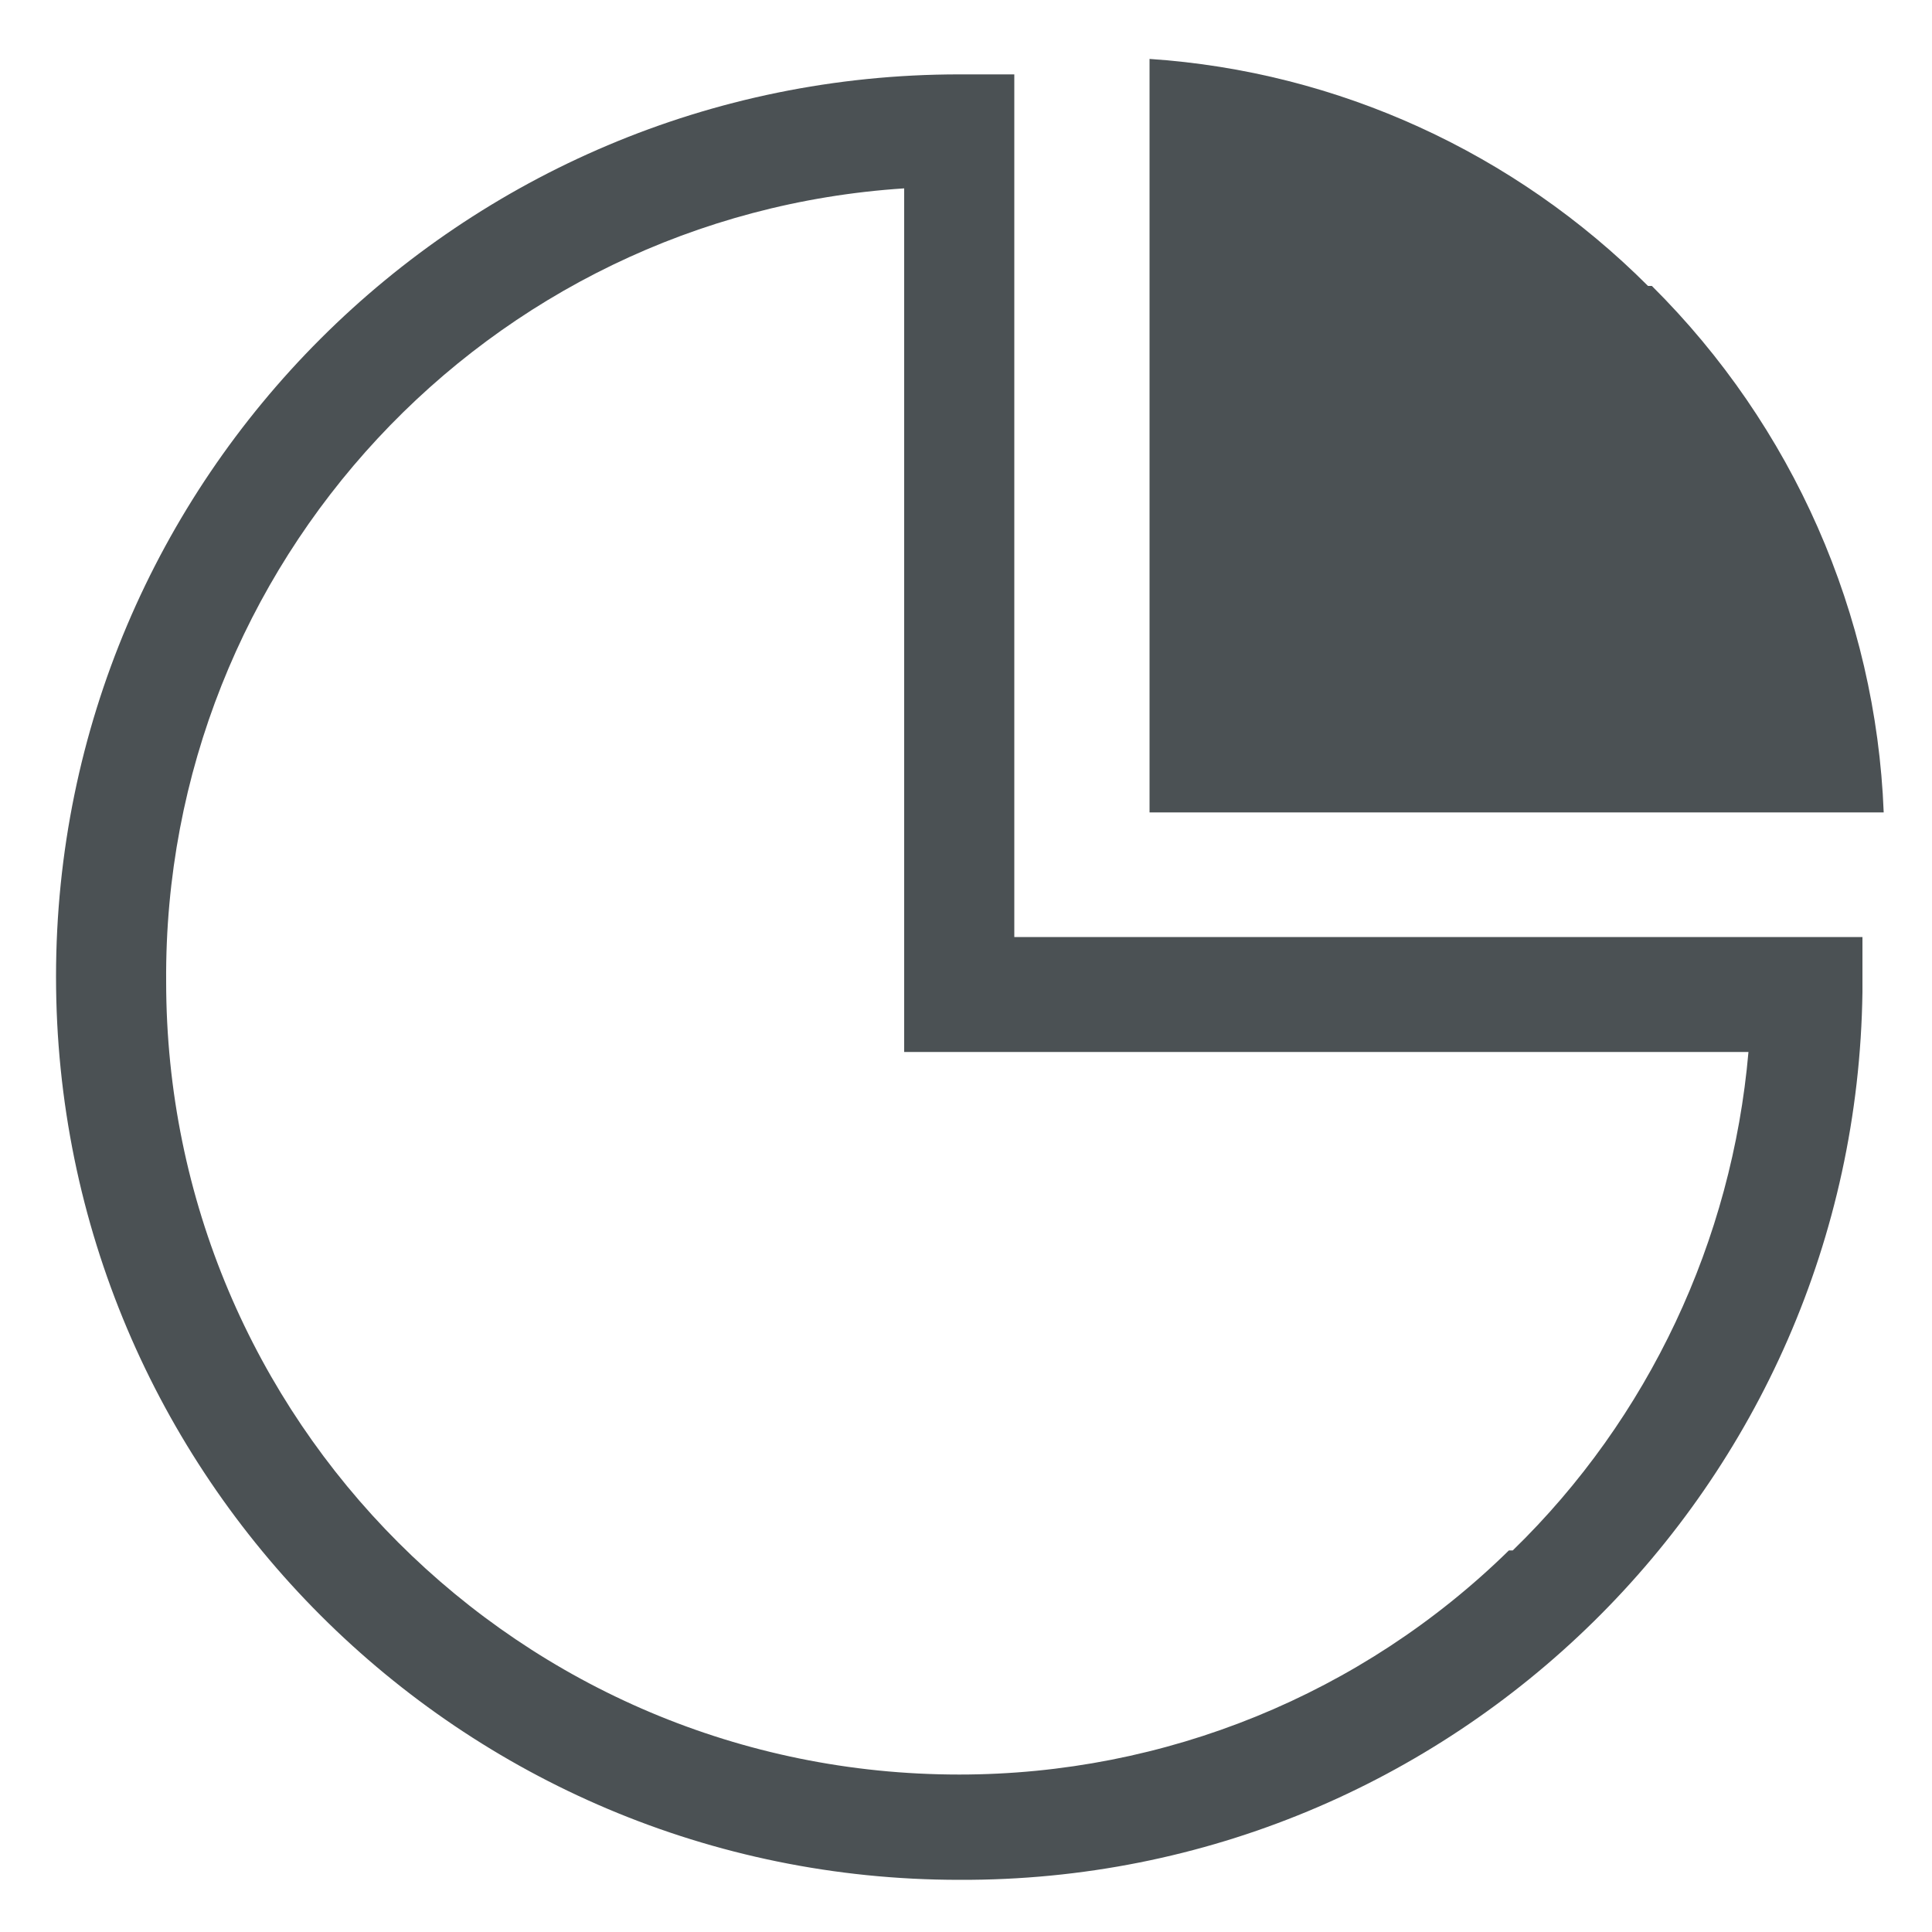
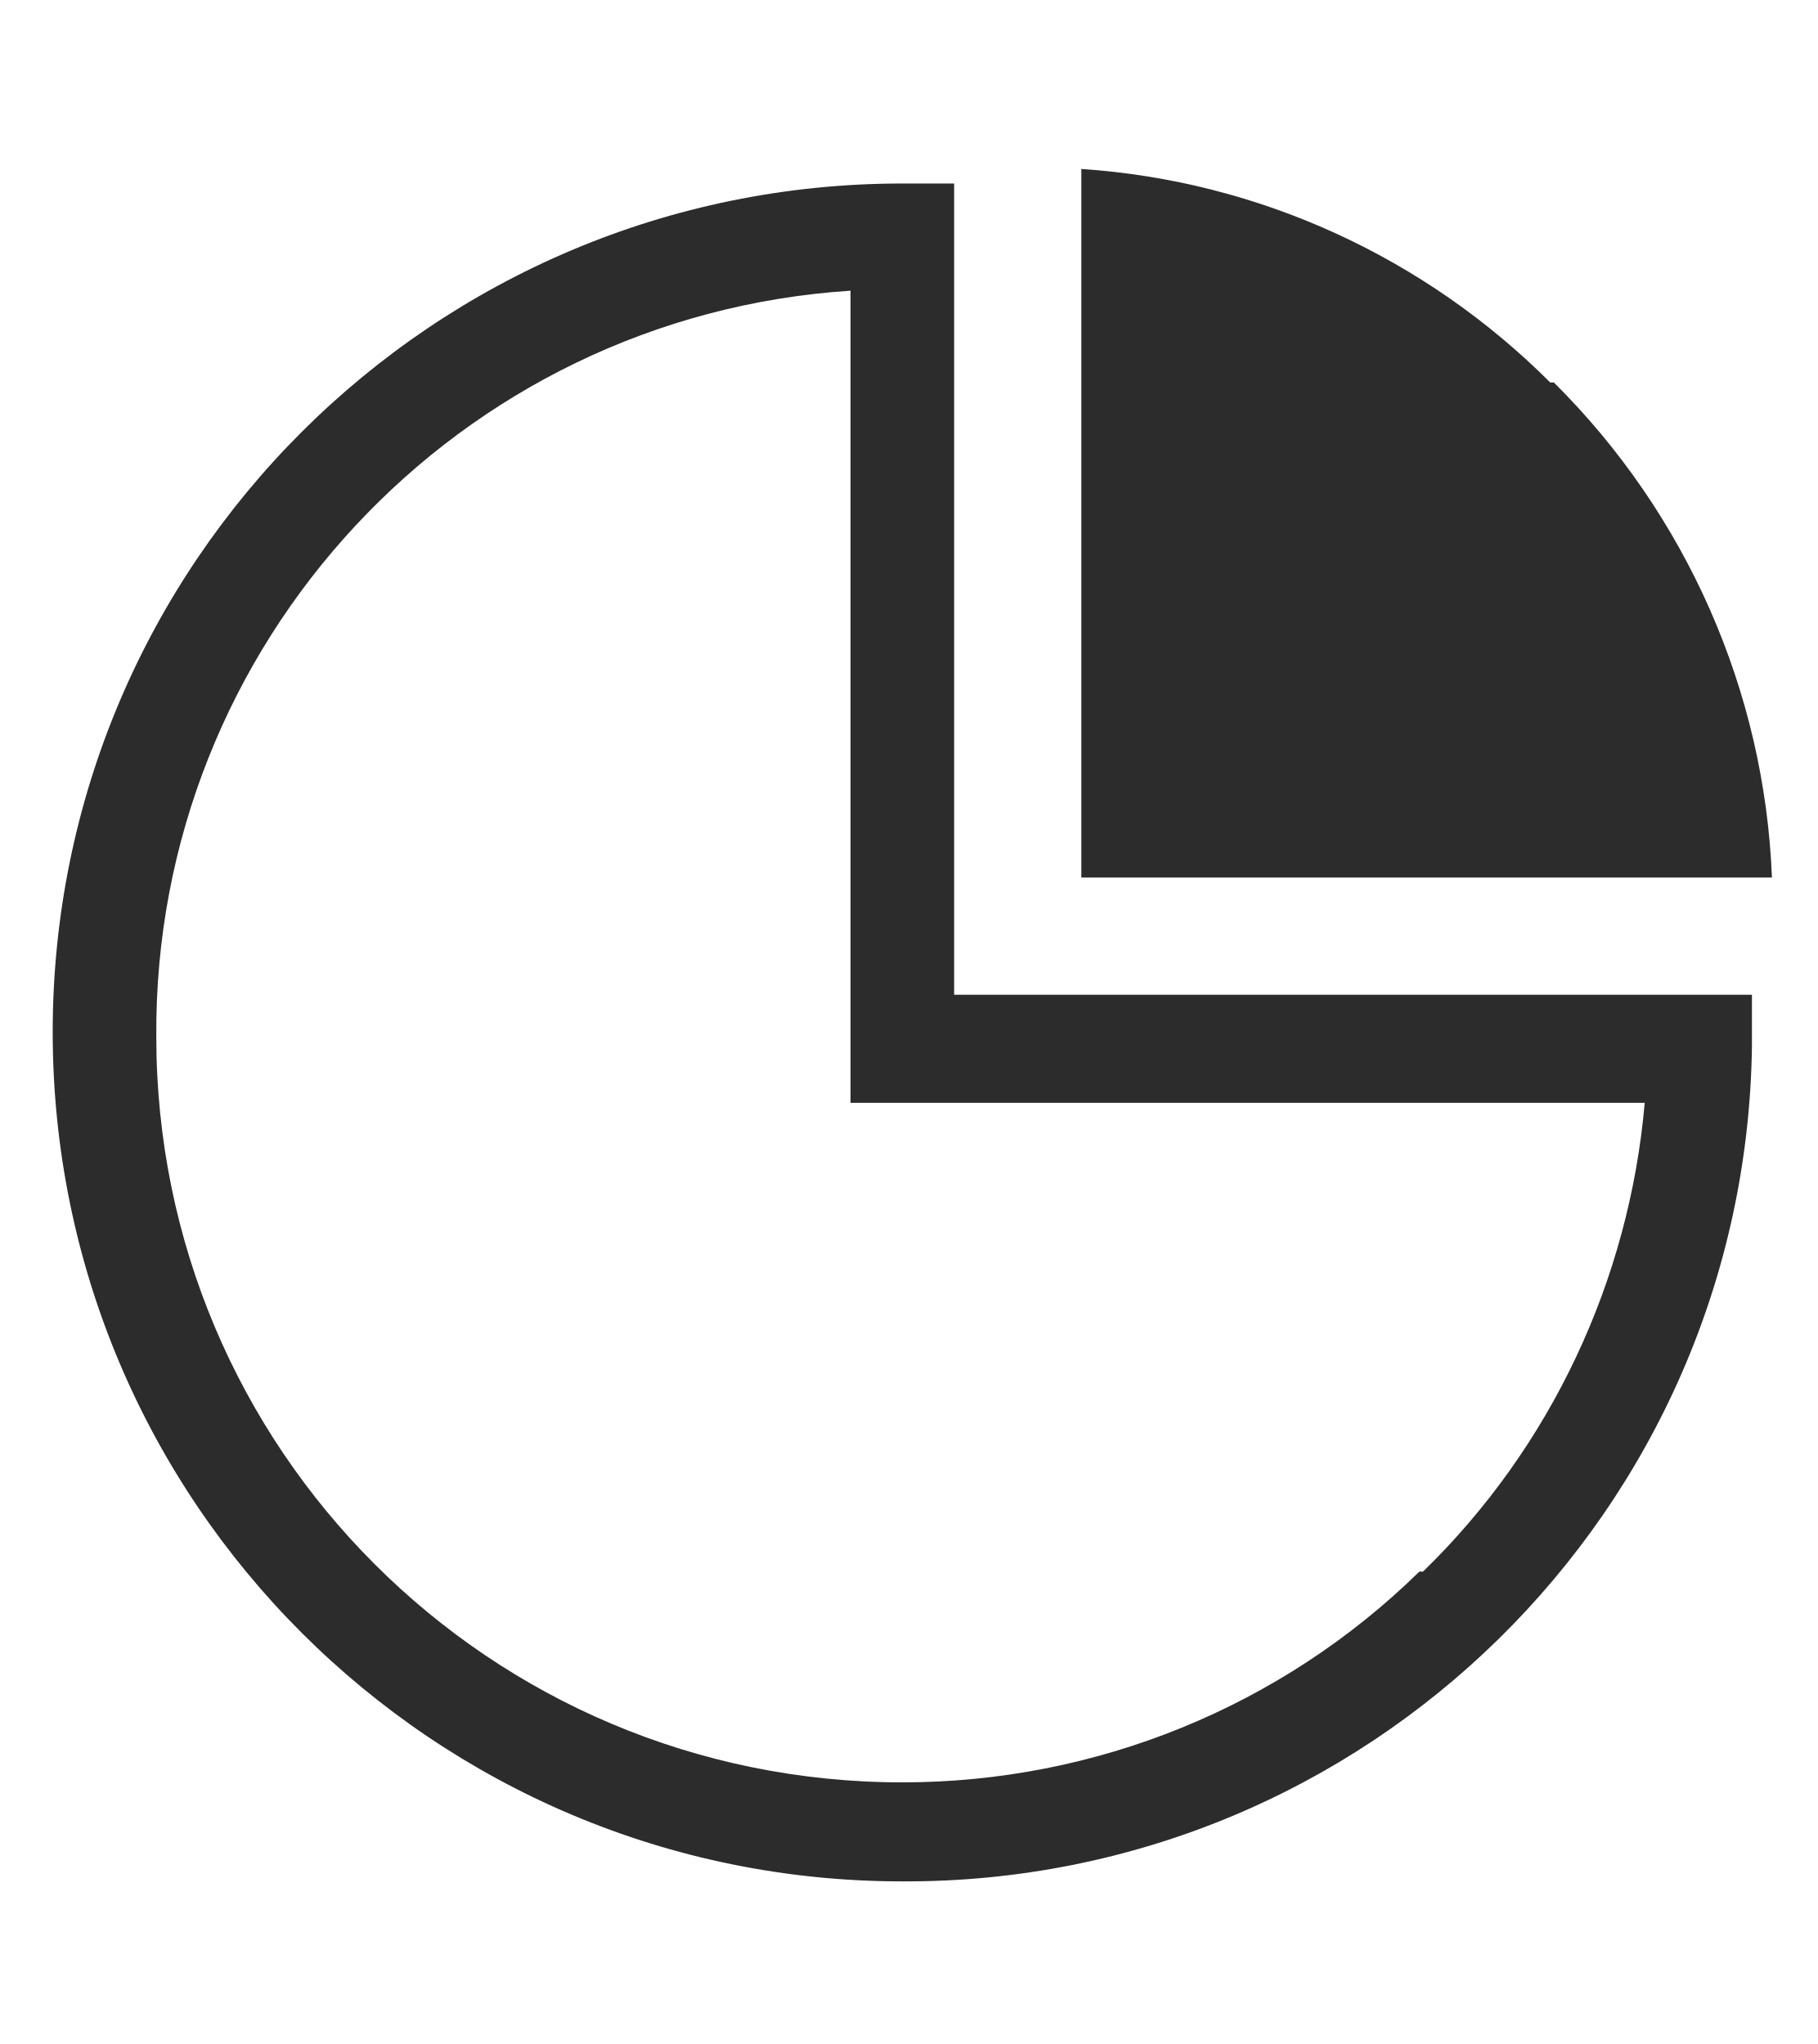
- <svg xmlns="http://www.w3.org/2000/svg" t="1715525261951" class="icon" viewBox="0 0 1024 1024" version="1.1" p-id="7130" width="18" height="18">
-   <path d="M875.52 151.552h-2.048C802.816 80.896 709.12 37.888 609.28 31.232v399.36h389.12c-4.096-104.96-48.128-204.8-122.88-279.04z" fill="#4B5154" p-id="7131" />
-   <path d="M537.6 39.424h-29.184c-264.192 0-478.72 214.016-478.72 478.208 0 264.704 214.528 478.72 478.72 478.72 261.632 1.024 475.136-208.896 478.72-470.528V496.64H537.6V39.424z m389.12 518.144c-8.704 99.84-52.736 194.048-124.928 264.192h-2.048c-77.824 76.288-182.272 118.784-291.328 118.784-232.448 0-420.352-187.904-420.352-420.352-1.536-221.184 169.984-406.016 391.168-420.352v457.728H926.72z" fill="#4B5154" p-id="7132" />
+ <svg xmlns="http://www.w3.org/2000/svg" t="1715563820658" class="icon" viewBox="0 0 1024 1024" version="1.1" p-id="3023" width="16" height="18">
+   <path d="M875.52 151.552h-2.048C802.816 80.896 709.12 37.888 609.28 31.232v399.36h389.12c-4.096-104.96-48.128-204.8-122.88-279.04z" fill="#2c2c2c" p-id="3024" />
+   <path d="M537.6 39.424h-29.184c-264.192 0-478.72 214.016-478.72 478.208 0 264.704 214.528 478.72 478.72 478.72 261.632 1.024 475.136-208.896 478.72-470.528V496.64H537.6V39.424z m389.12 518.144c-8.704 99.84-52.736 194.048-124.928 264.192h-2.048c-77.824 76.288-182.272 118.784-291.328 118.784-232.448 0-420.352-187.904-420.352-420.352-1.536-221.184 169.984-406.016 391.168-420.352v457.728H926.72z" fill="#2c2c2c" p-id="3025" />
</svg>
